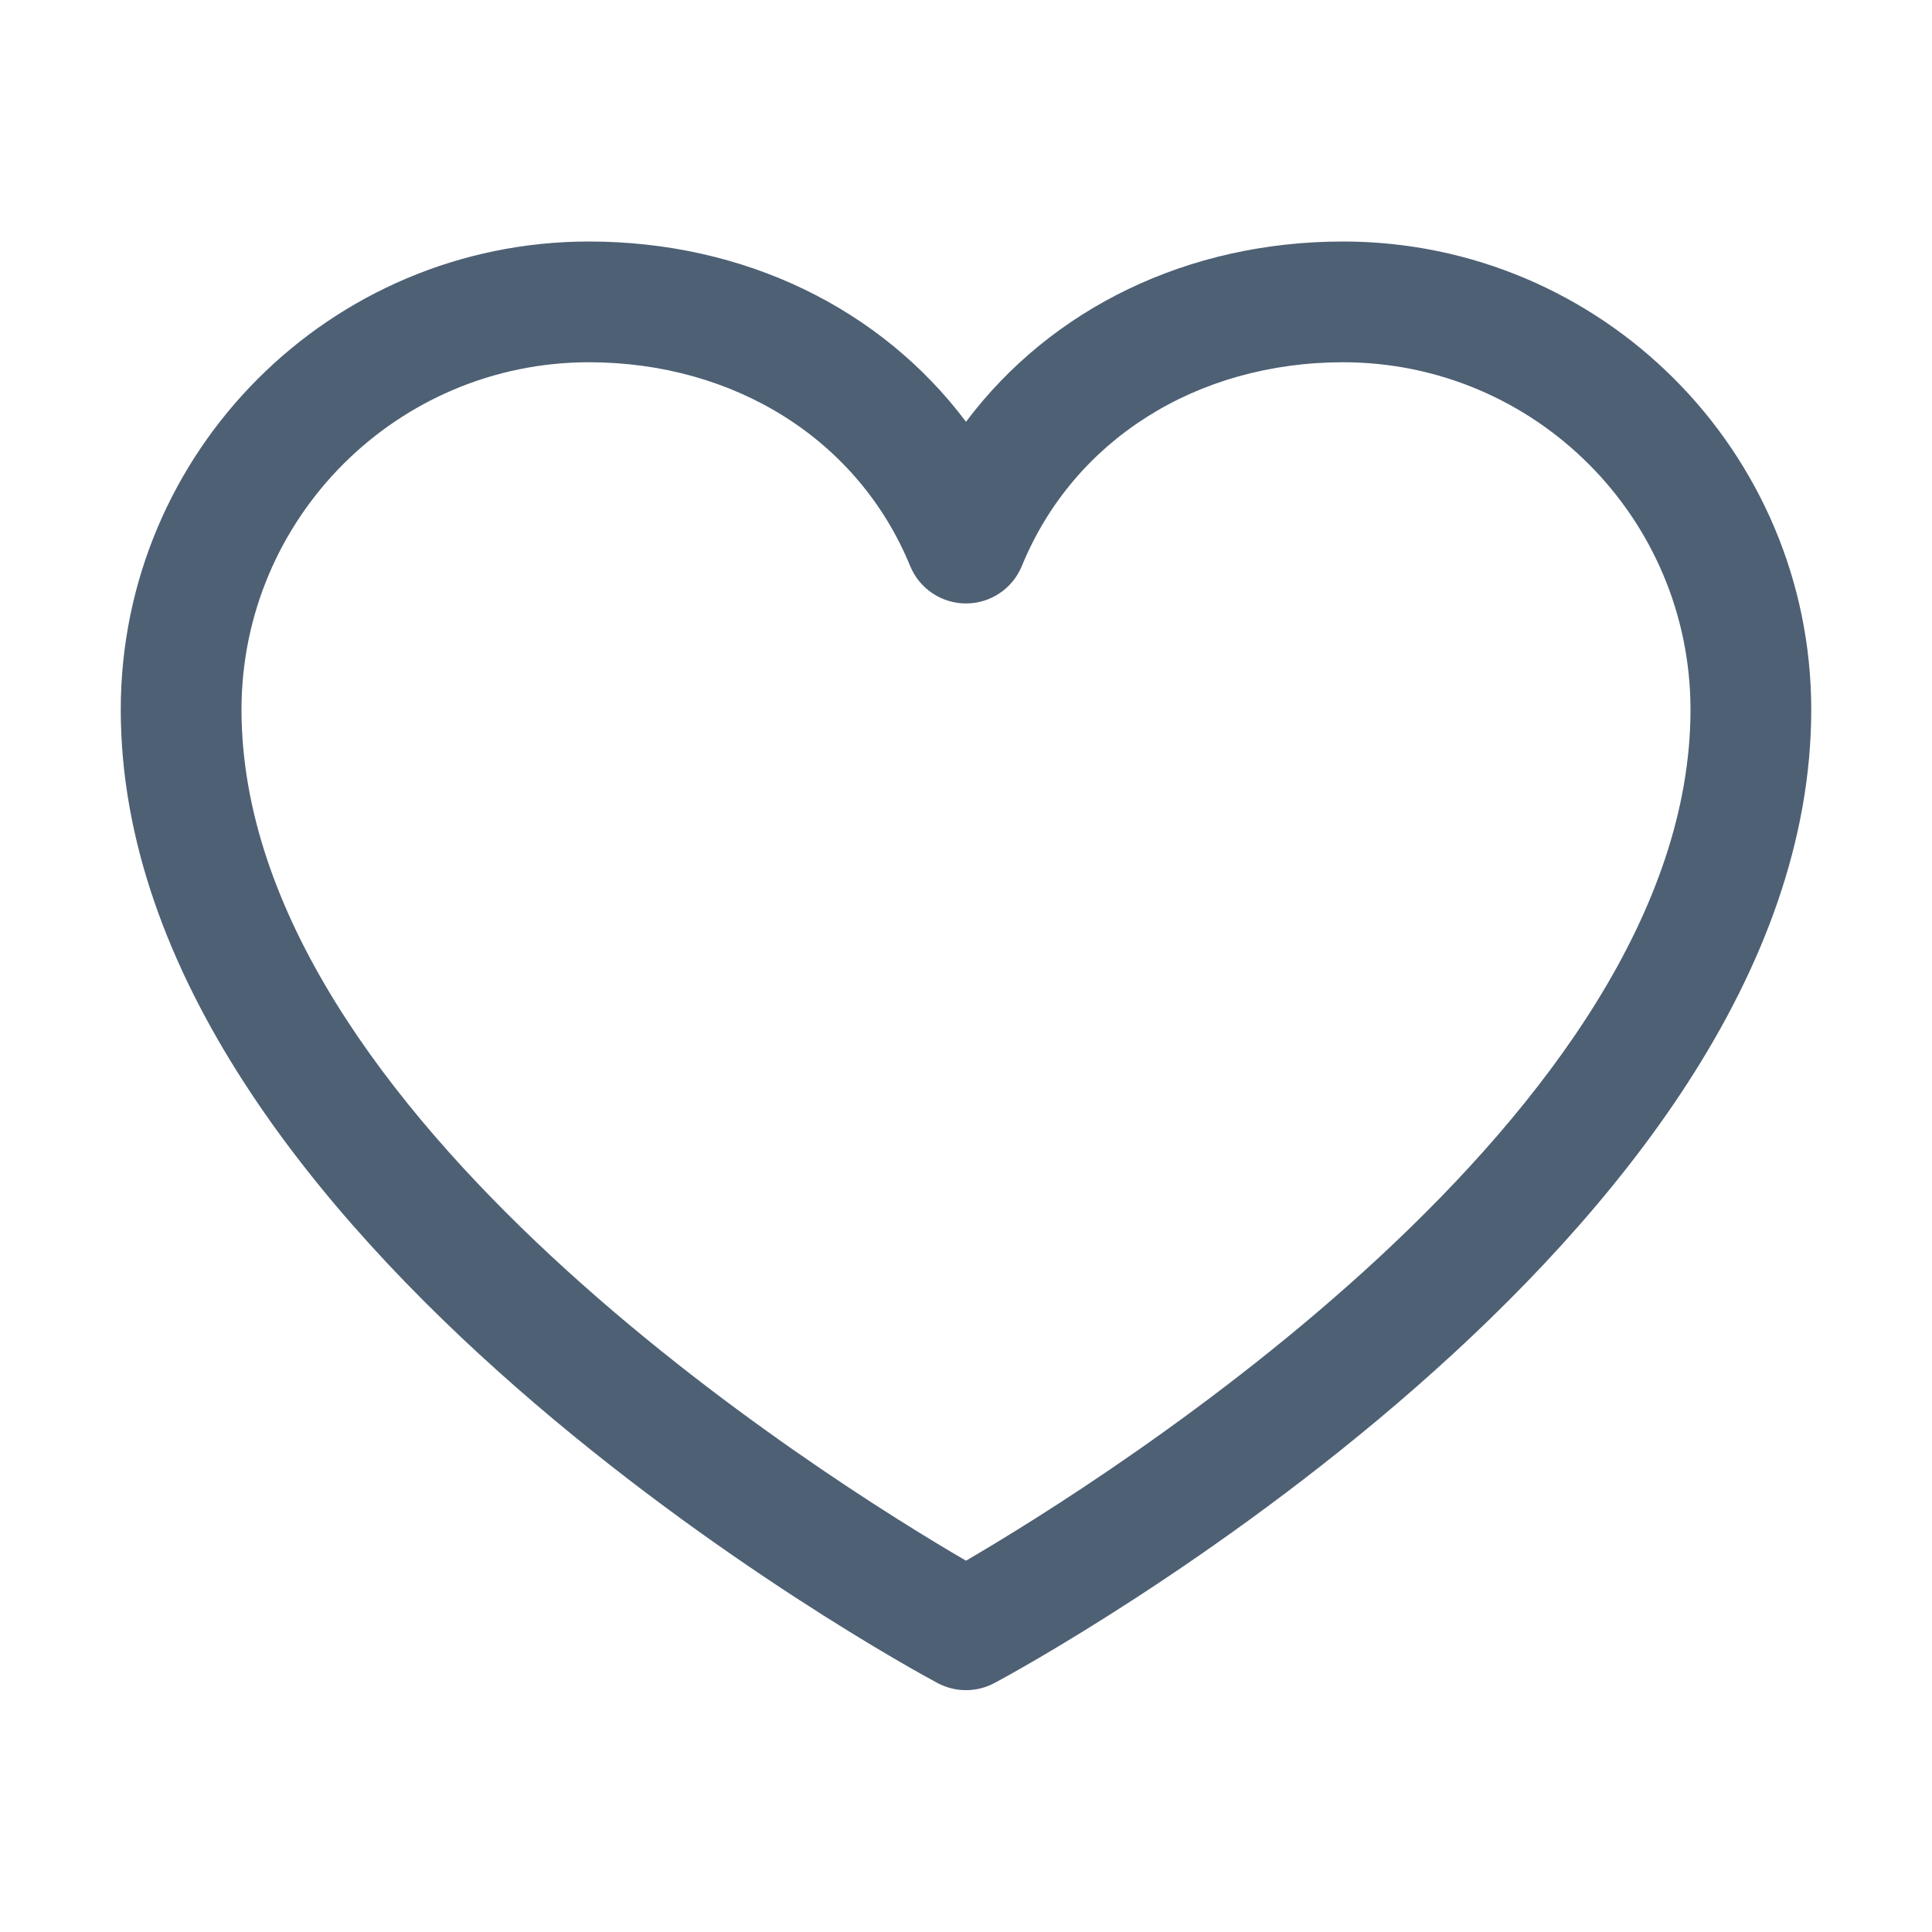
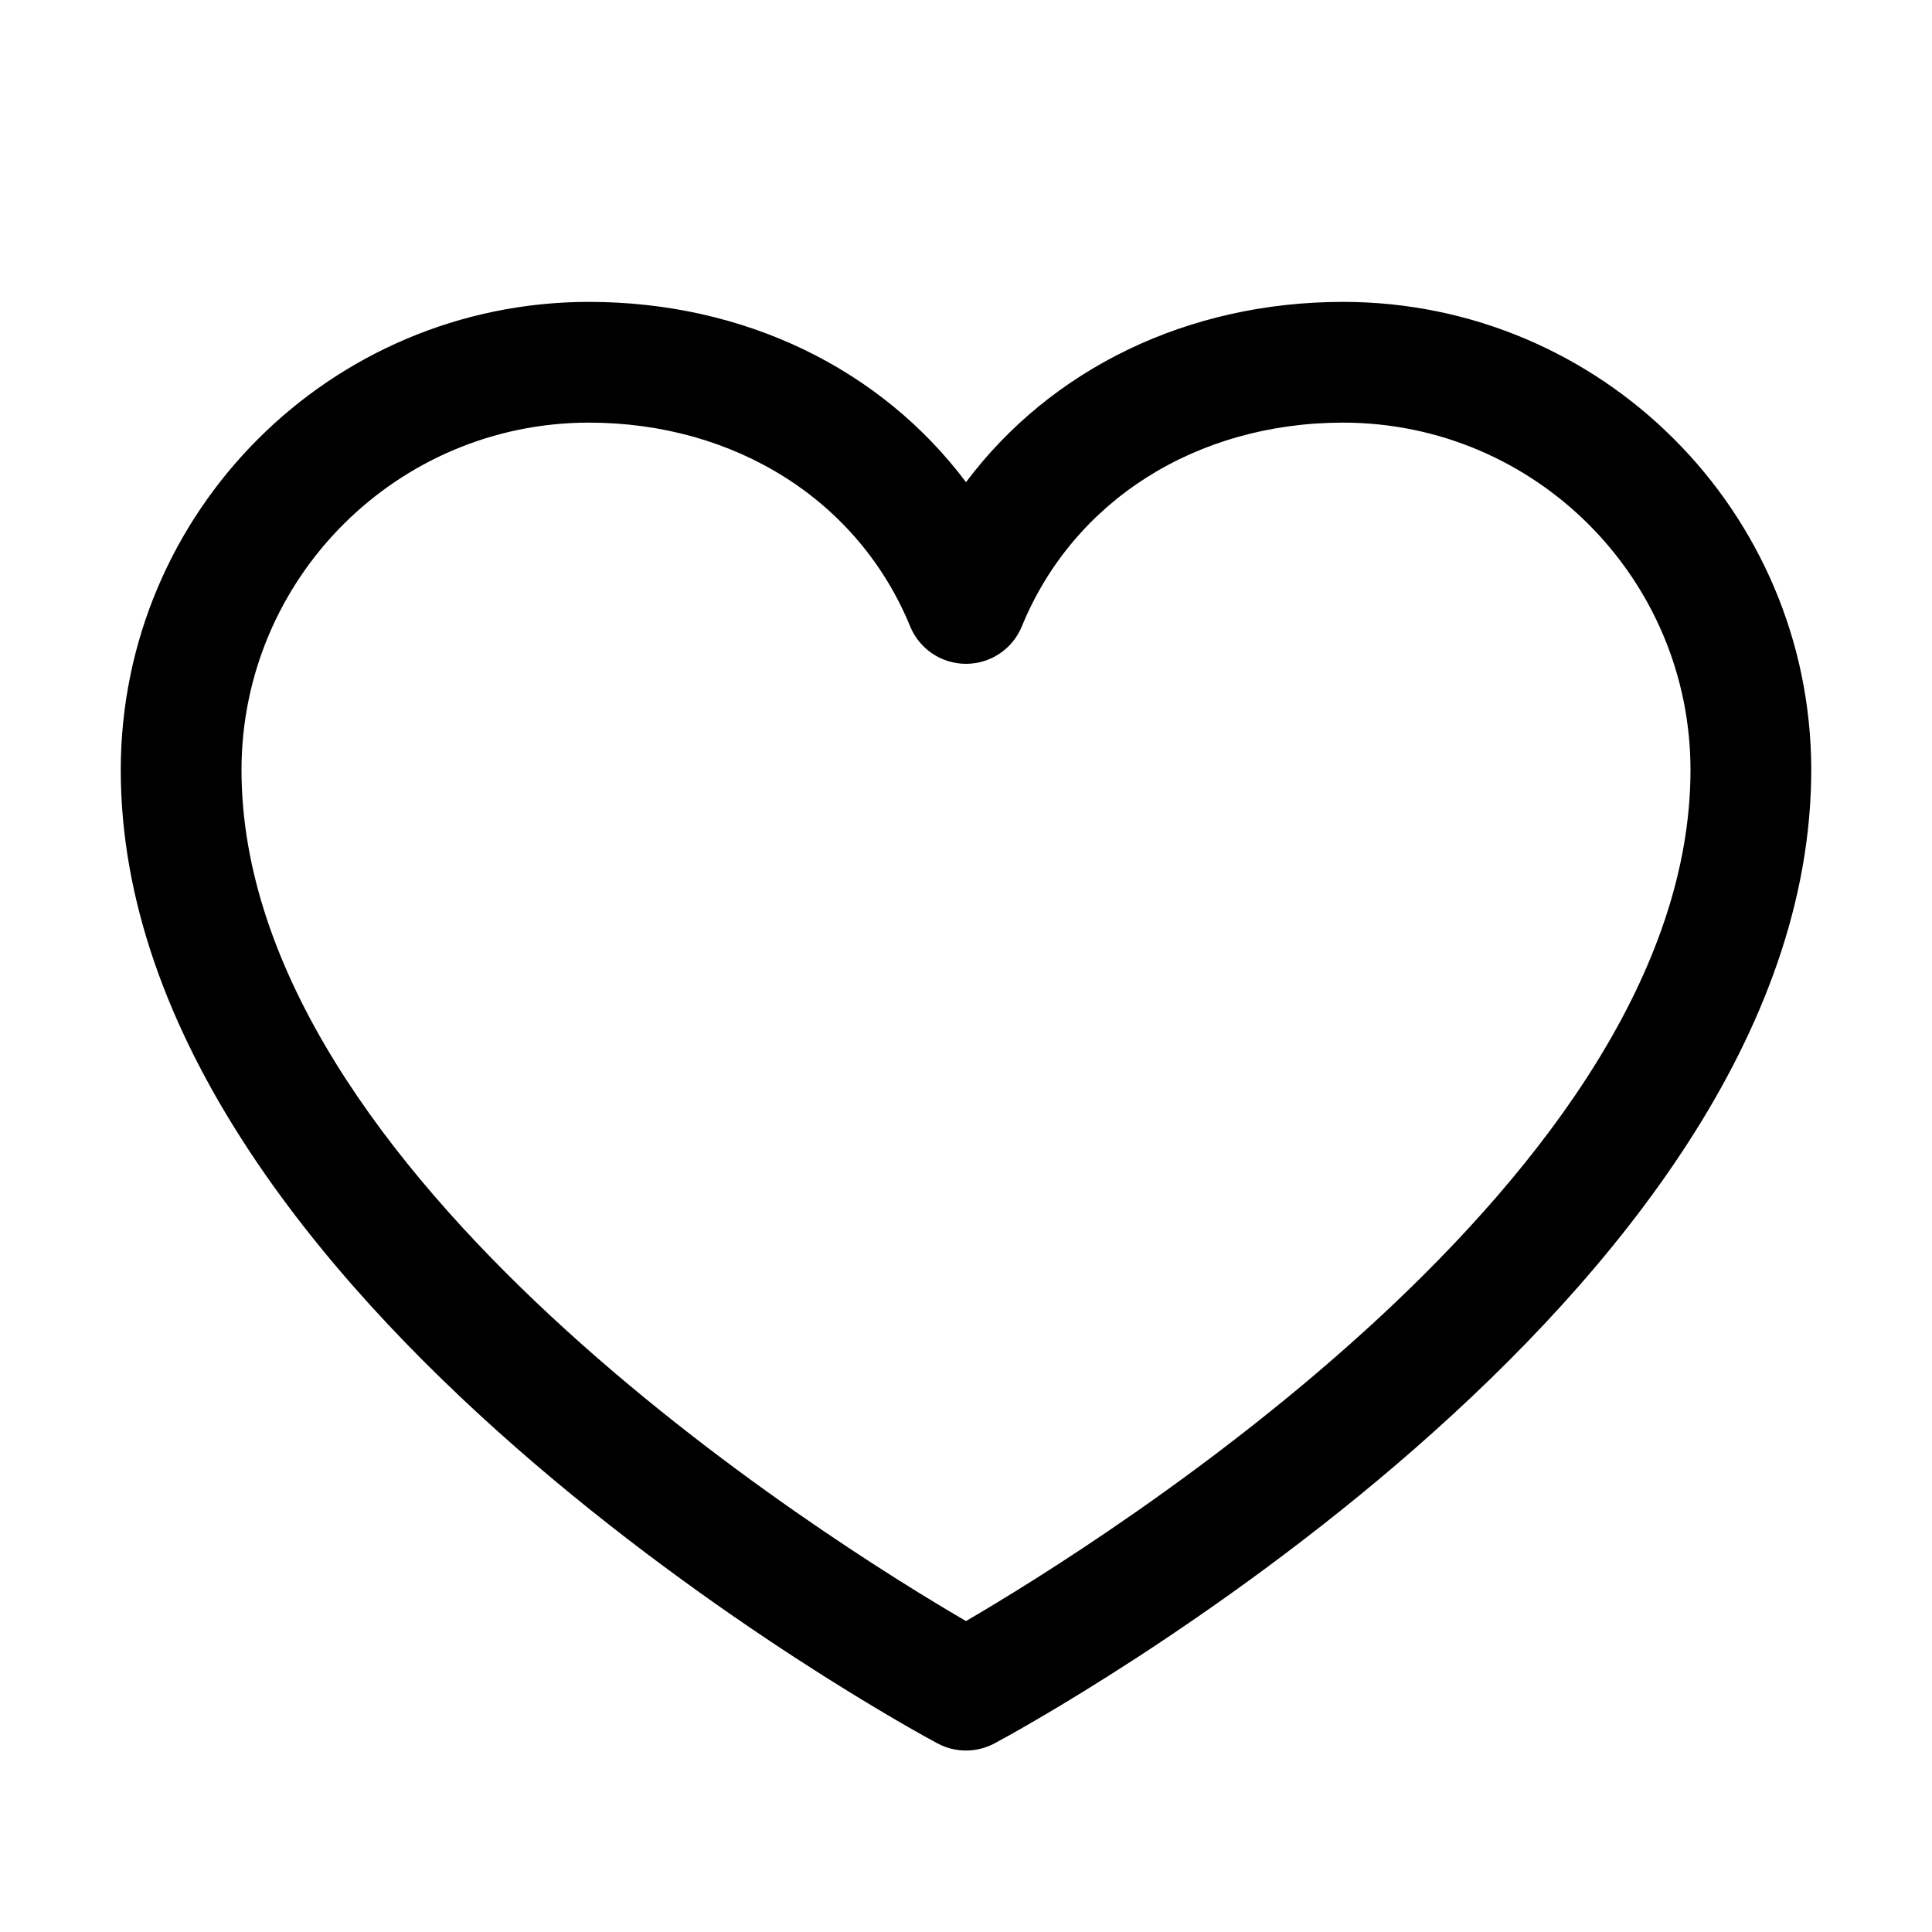
- <svg xmlns="http://www.w3.org/2000/svg" width="24" height="24" fill="#4e6074" viewBox="0 0 256 256">
-   <path d="M178,32c-20.65,0-38.73,8.88-50,23.89C116.73,40.88,98.65,32,78,32A62.07,62.07,0,0,0,16,94c0,70,103.79,126.66,108.21,129a8,8,0,0,0,7.58,0C136.21,220.66,240,164,240,94A62.07,62.07,0,0,0,178,32ZM128,206.8C109.74,196.16,32,147.69,32,94A46.06,46.06,0,0,1,78,48c19.45,0,35.78,10.36,42.6,27a8,8,0,0,0,14.8,0c6.82-16.67,23.15-27,42.6-27a46.06,46.06,0,0,1,46,46C224,147.61,146.24,196.15,128,206.8Z" />
+ <svg xmlns="http://www.w3.org/2000/svg" width="32" height="32" fill="#000000" viewBox="0 0 256 256">
+   <path d="M178,40c-20.65,0-38.73,8.88-50,23.89C116.73,48.88,98.65,40,78,40a62.07,62.07,0,0,0-62,62c0,70,103.79,126.66,108.21,129a8,8,0,0,0,7.58,0C136.21,228.66,240,172,240,102A62.07,62.07,0,0,0,178,40ZM128,214.8C109.74,204.16,32,155.69,32,102A46.06,46.06,0,0,1,78,56c19.45,0,35.78,10.36,42.6,27a8,8,0,0,0,14.8,0c6.82-16.67,23.15-27,42.6-27a46.06,46.06,0,0,1,46,46C224,155.61,146.24,204.15,128,214.8Z" />
</svg>
